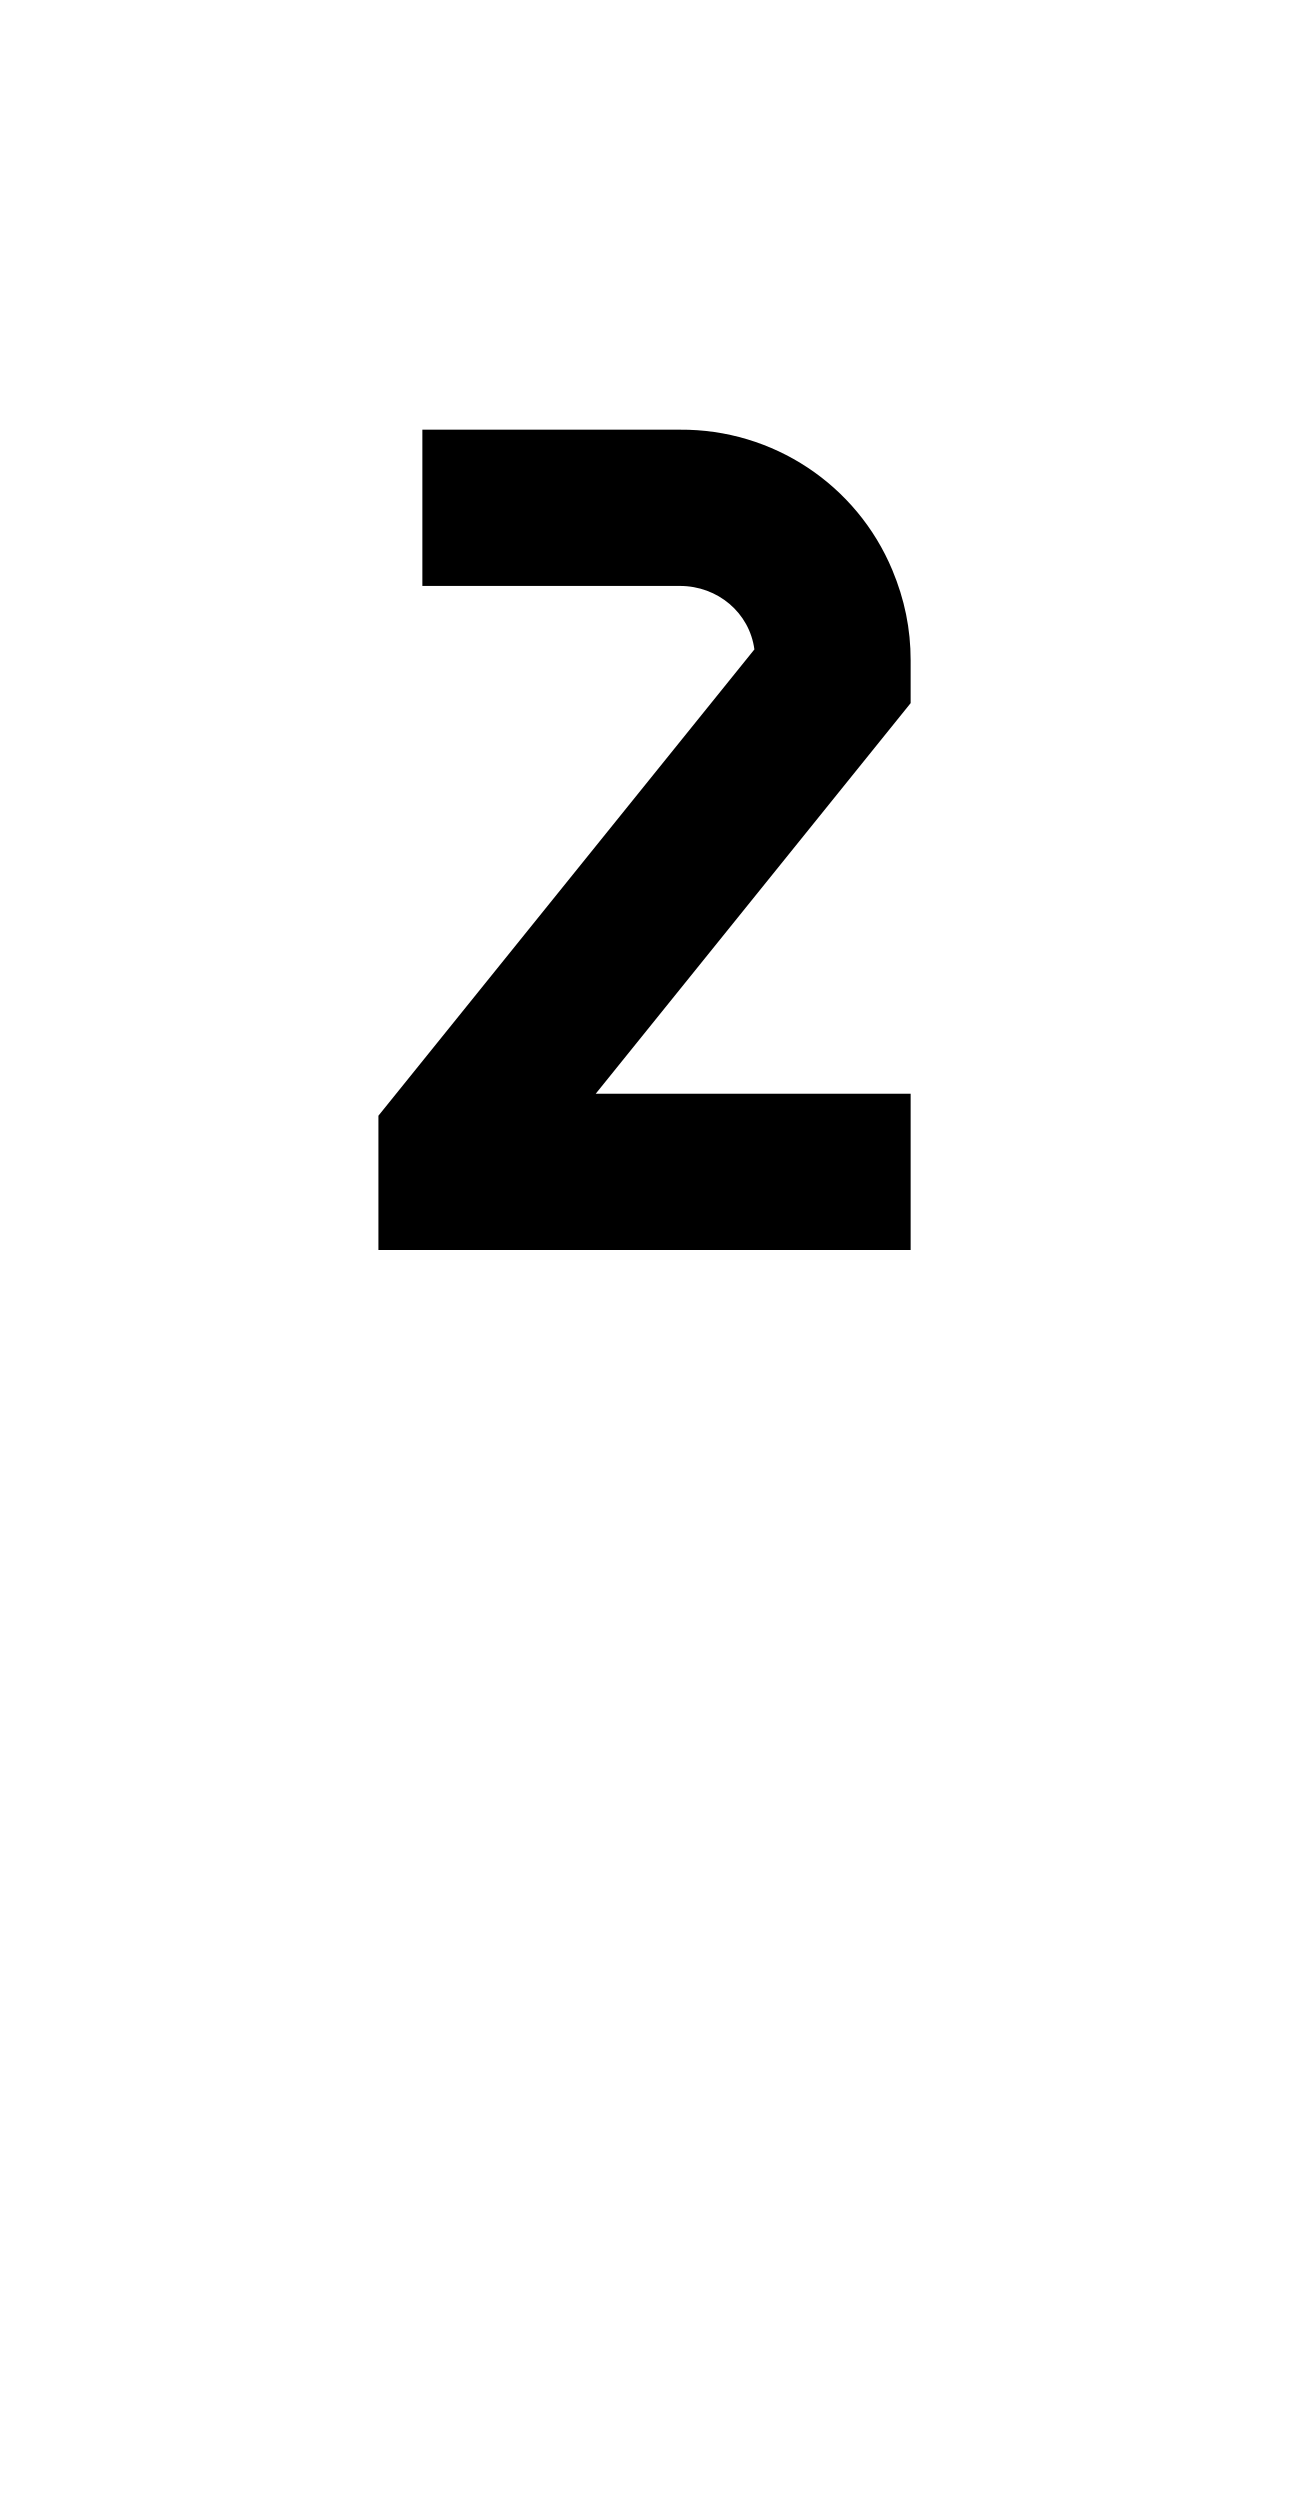
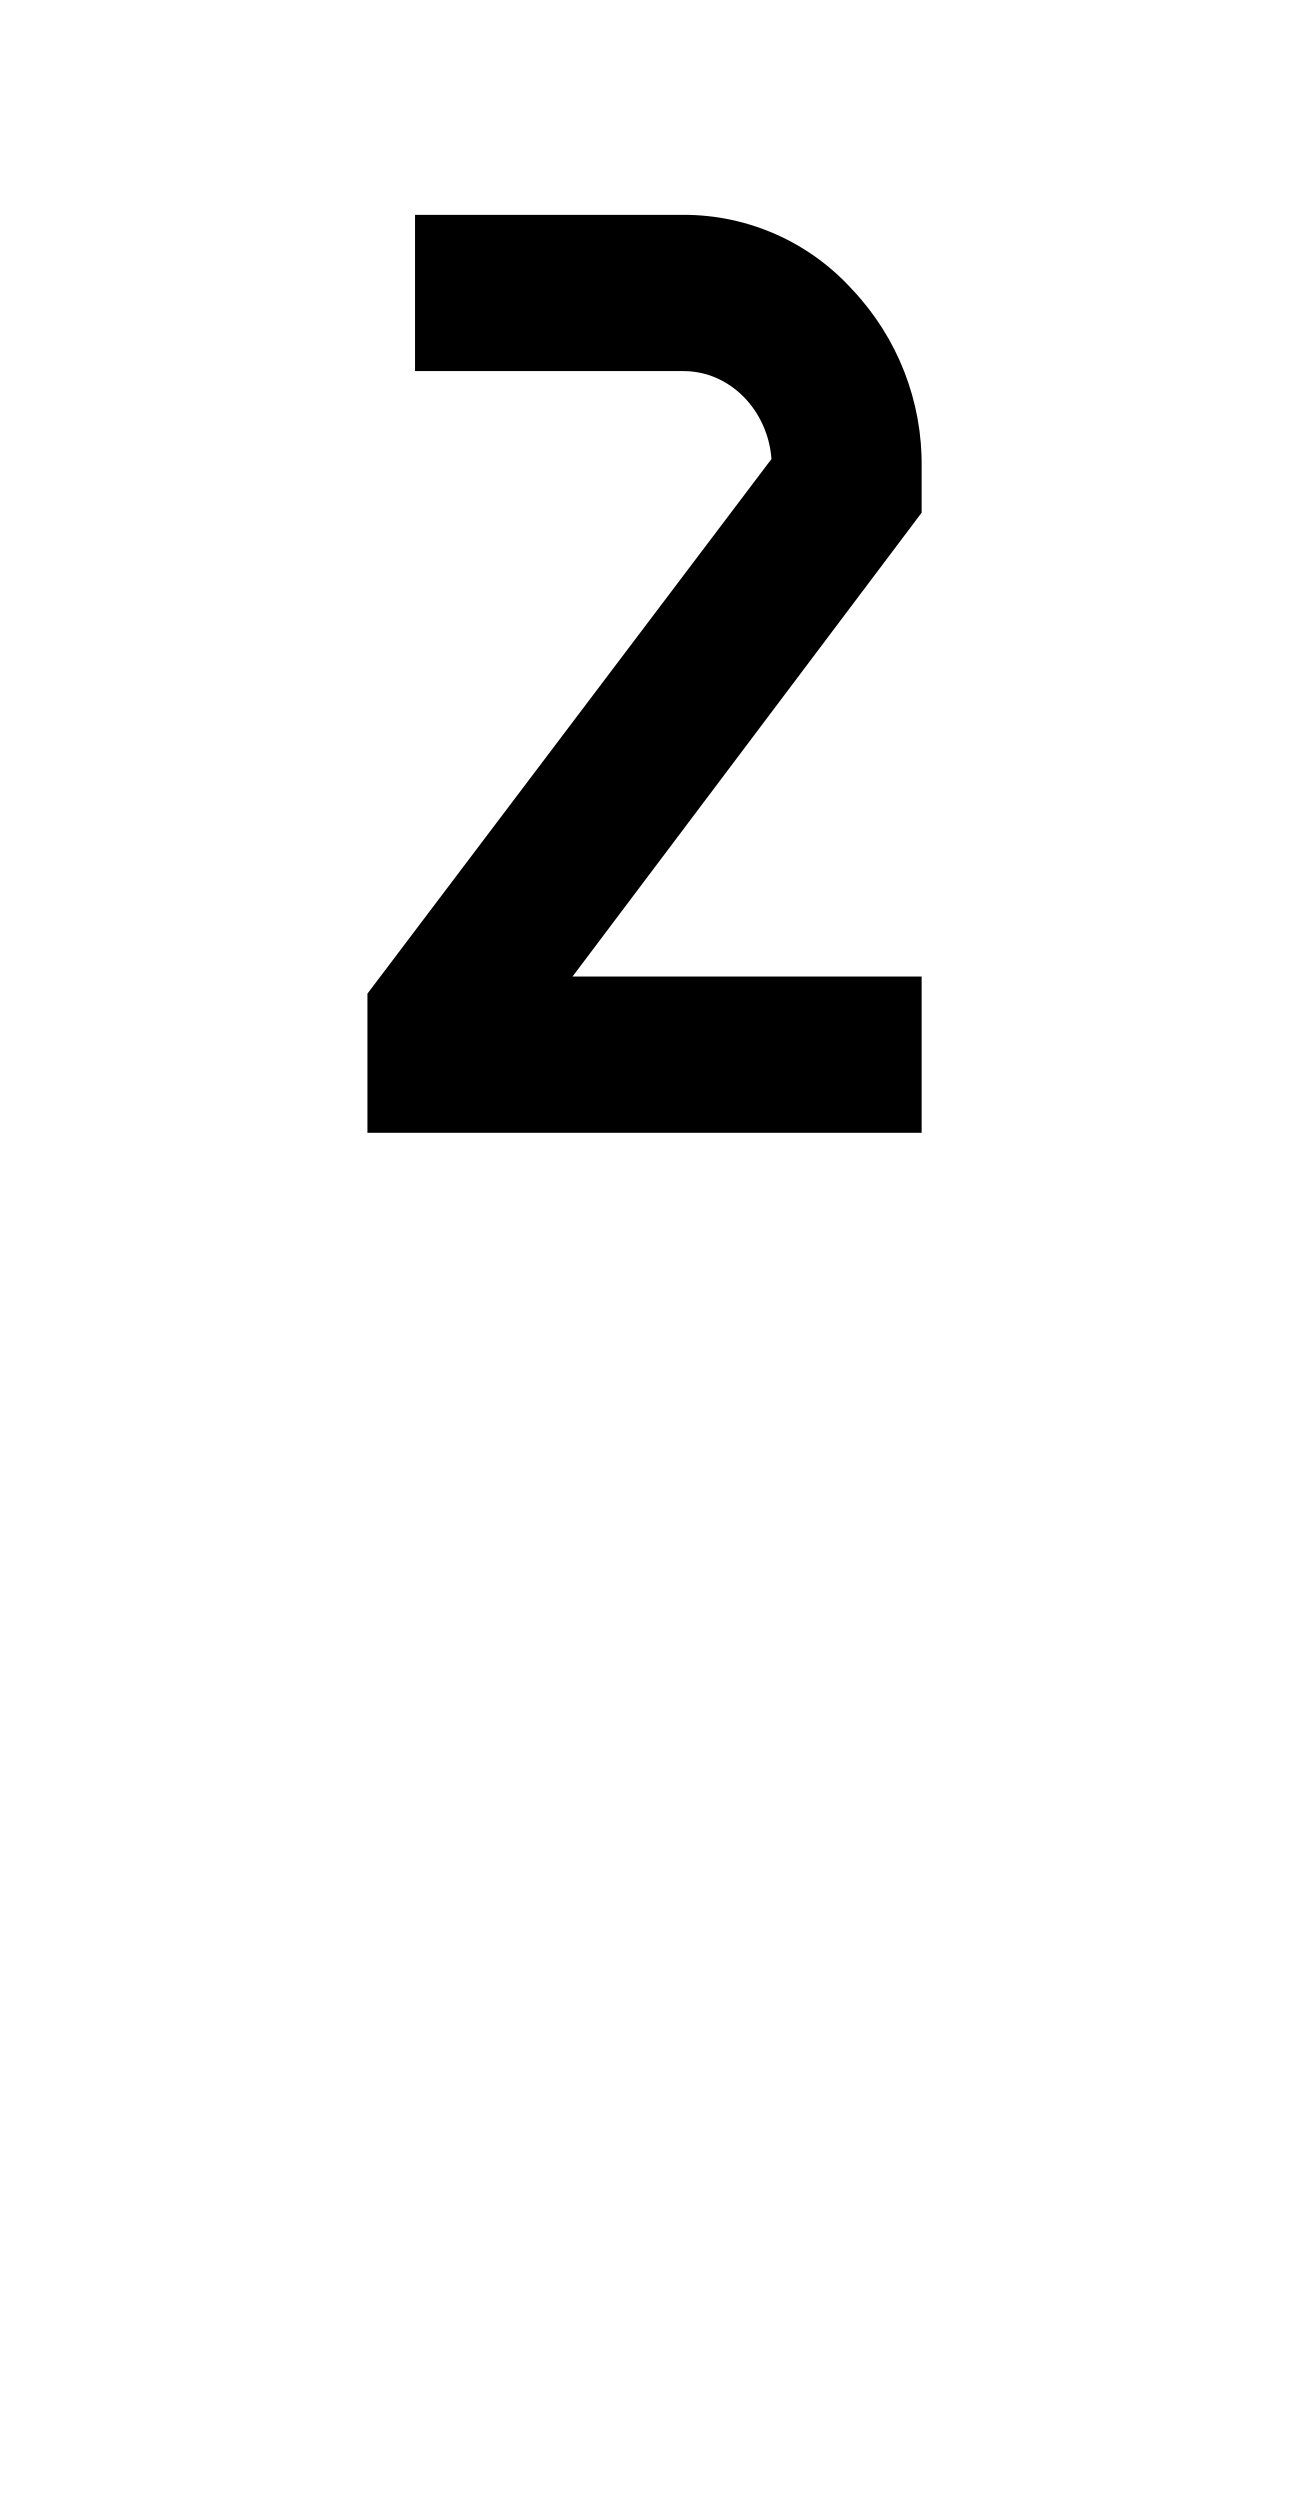
<svg xmlns="http://www.w3.org/2000/svg" viewBox="0 0 1056 2048">
-   <path d="M719 541a162 162 0 0 0-162-162H374v74h183c49 0 89 39 89 88L337 924v73h382v-73H431l288-357v-26Z" />
-   <path d="M746 1024H310V914l308-382c-4-30-30-52-61-52H346V352h211a187 187 0 0 1 174 115c10 24 15 48 15 74v35L488 896h258v128Zm-382-54h328v-20H375l317-393v-16a135 135 0 0 0-135-135H400v20h157c64 0 116 51 116 115v9L364 933v37Z" />
+   <path d="M733 383a195 195 0 0 0-51-131 172 172 0 0 0-123-54H362v84h197c53 0 95 46 95 101L323 822v84h410v-84H424l309-409v-30Z" />
+   <path d="M755 928H301V814l331-438c-3-40-34-72-72-72H340V176h220a186 186 0 0 1 138 61 208 208 0 0 1 57 146v37L469 800h286v128Zm-410-44h366v-40H380l331-439v-22a174 174 0 0 0-45-116 149 149 0 0 0-106-47H384v40h176c64 0 116 56 116 123v8L345 829v55Z" />
</svg>
